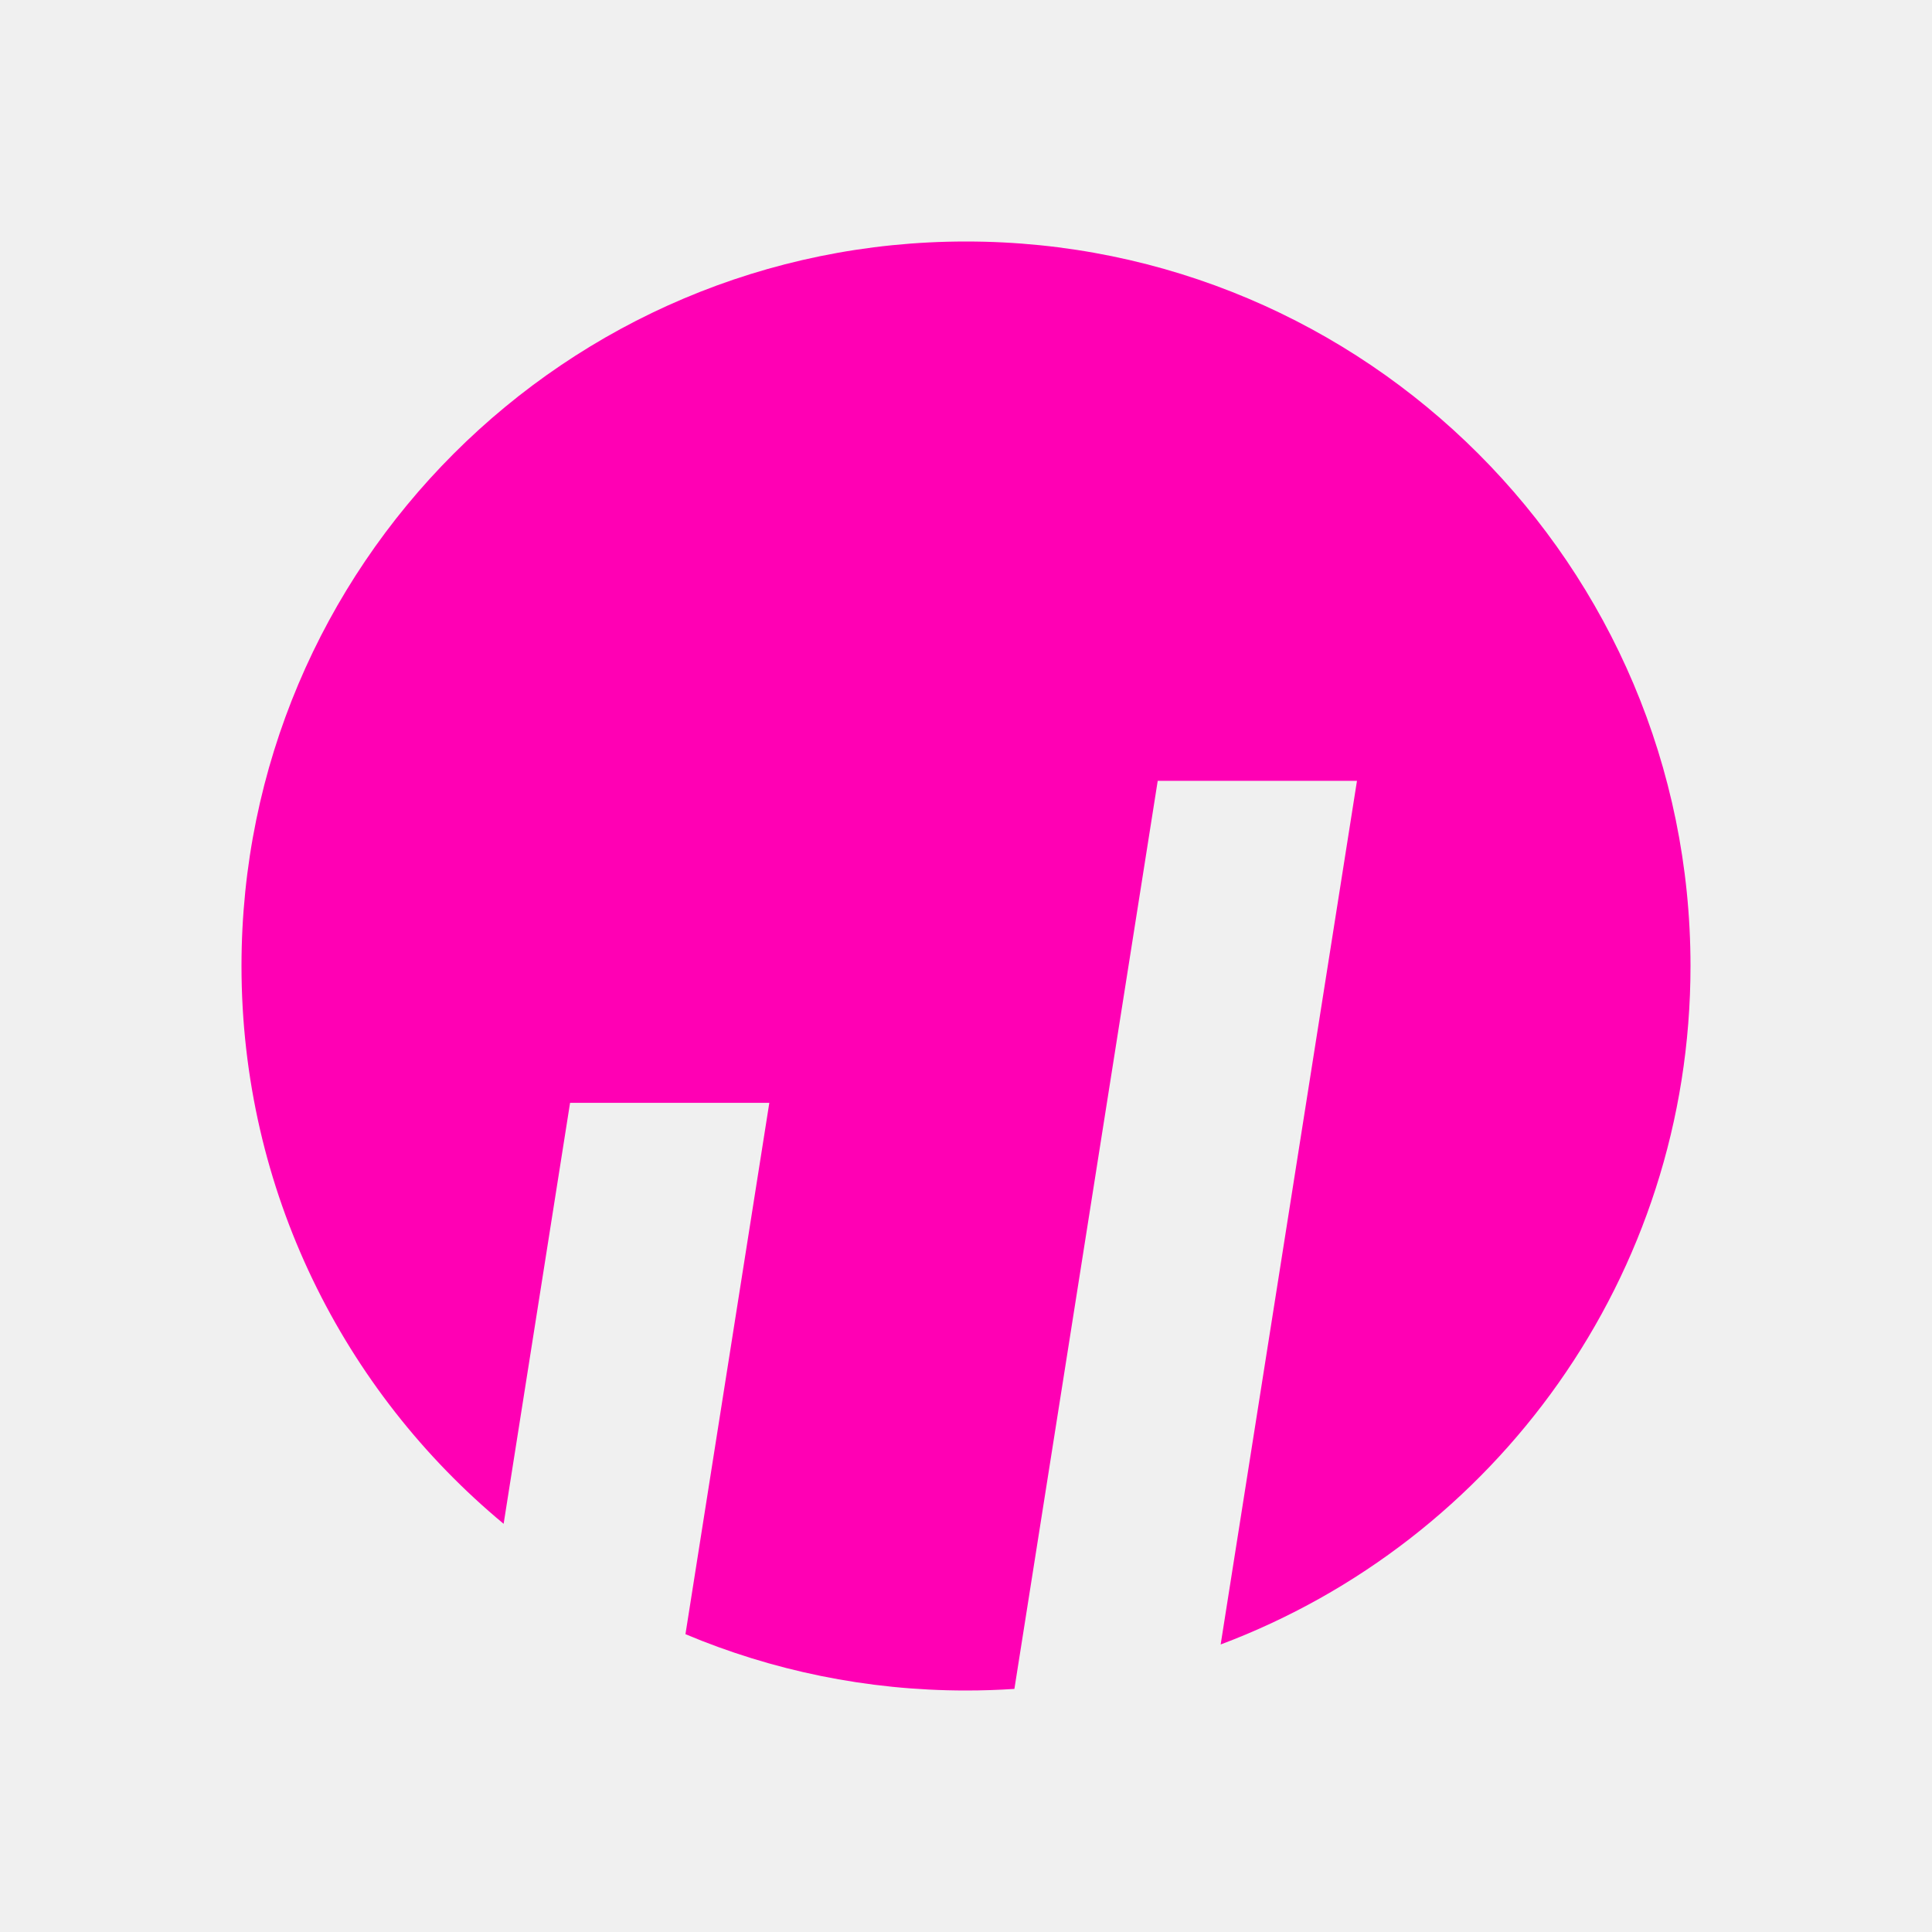
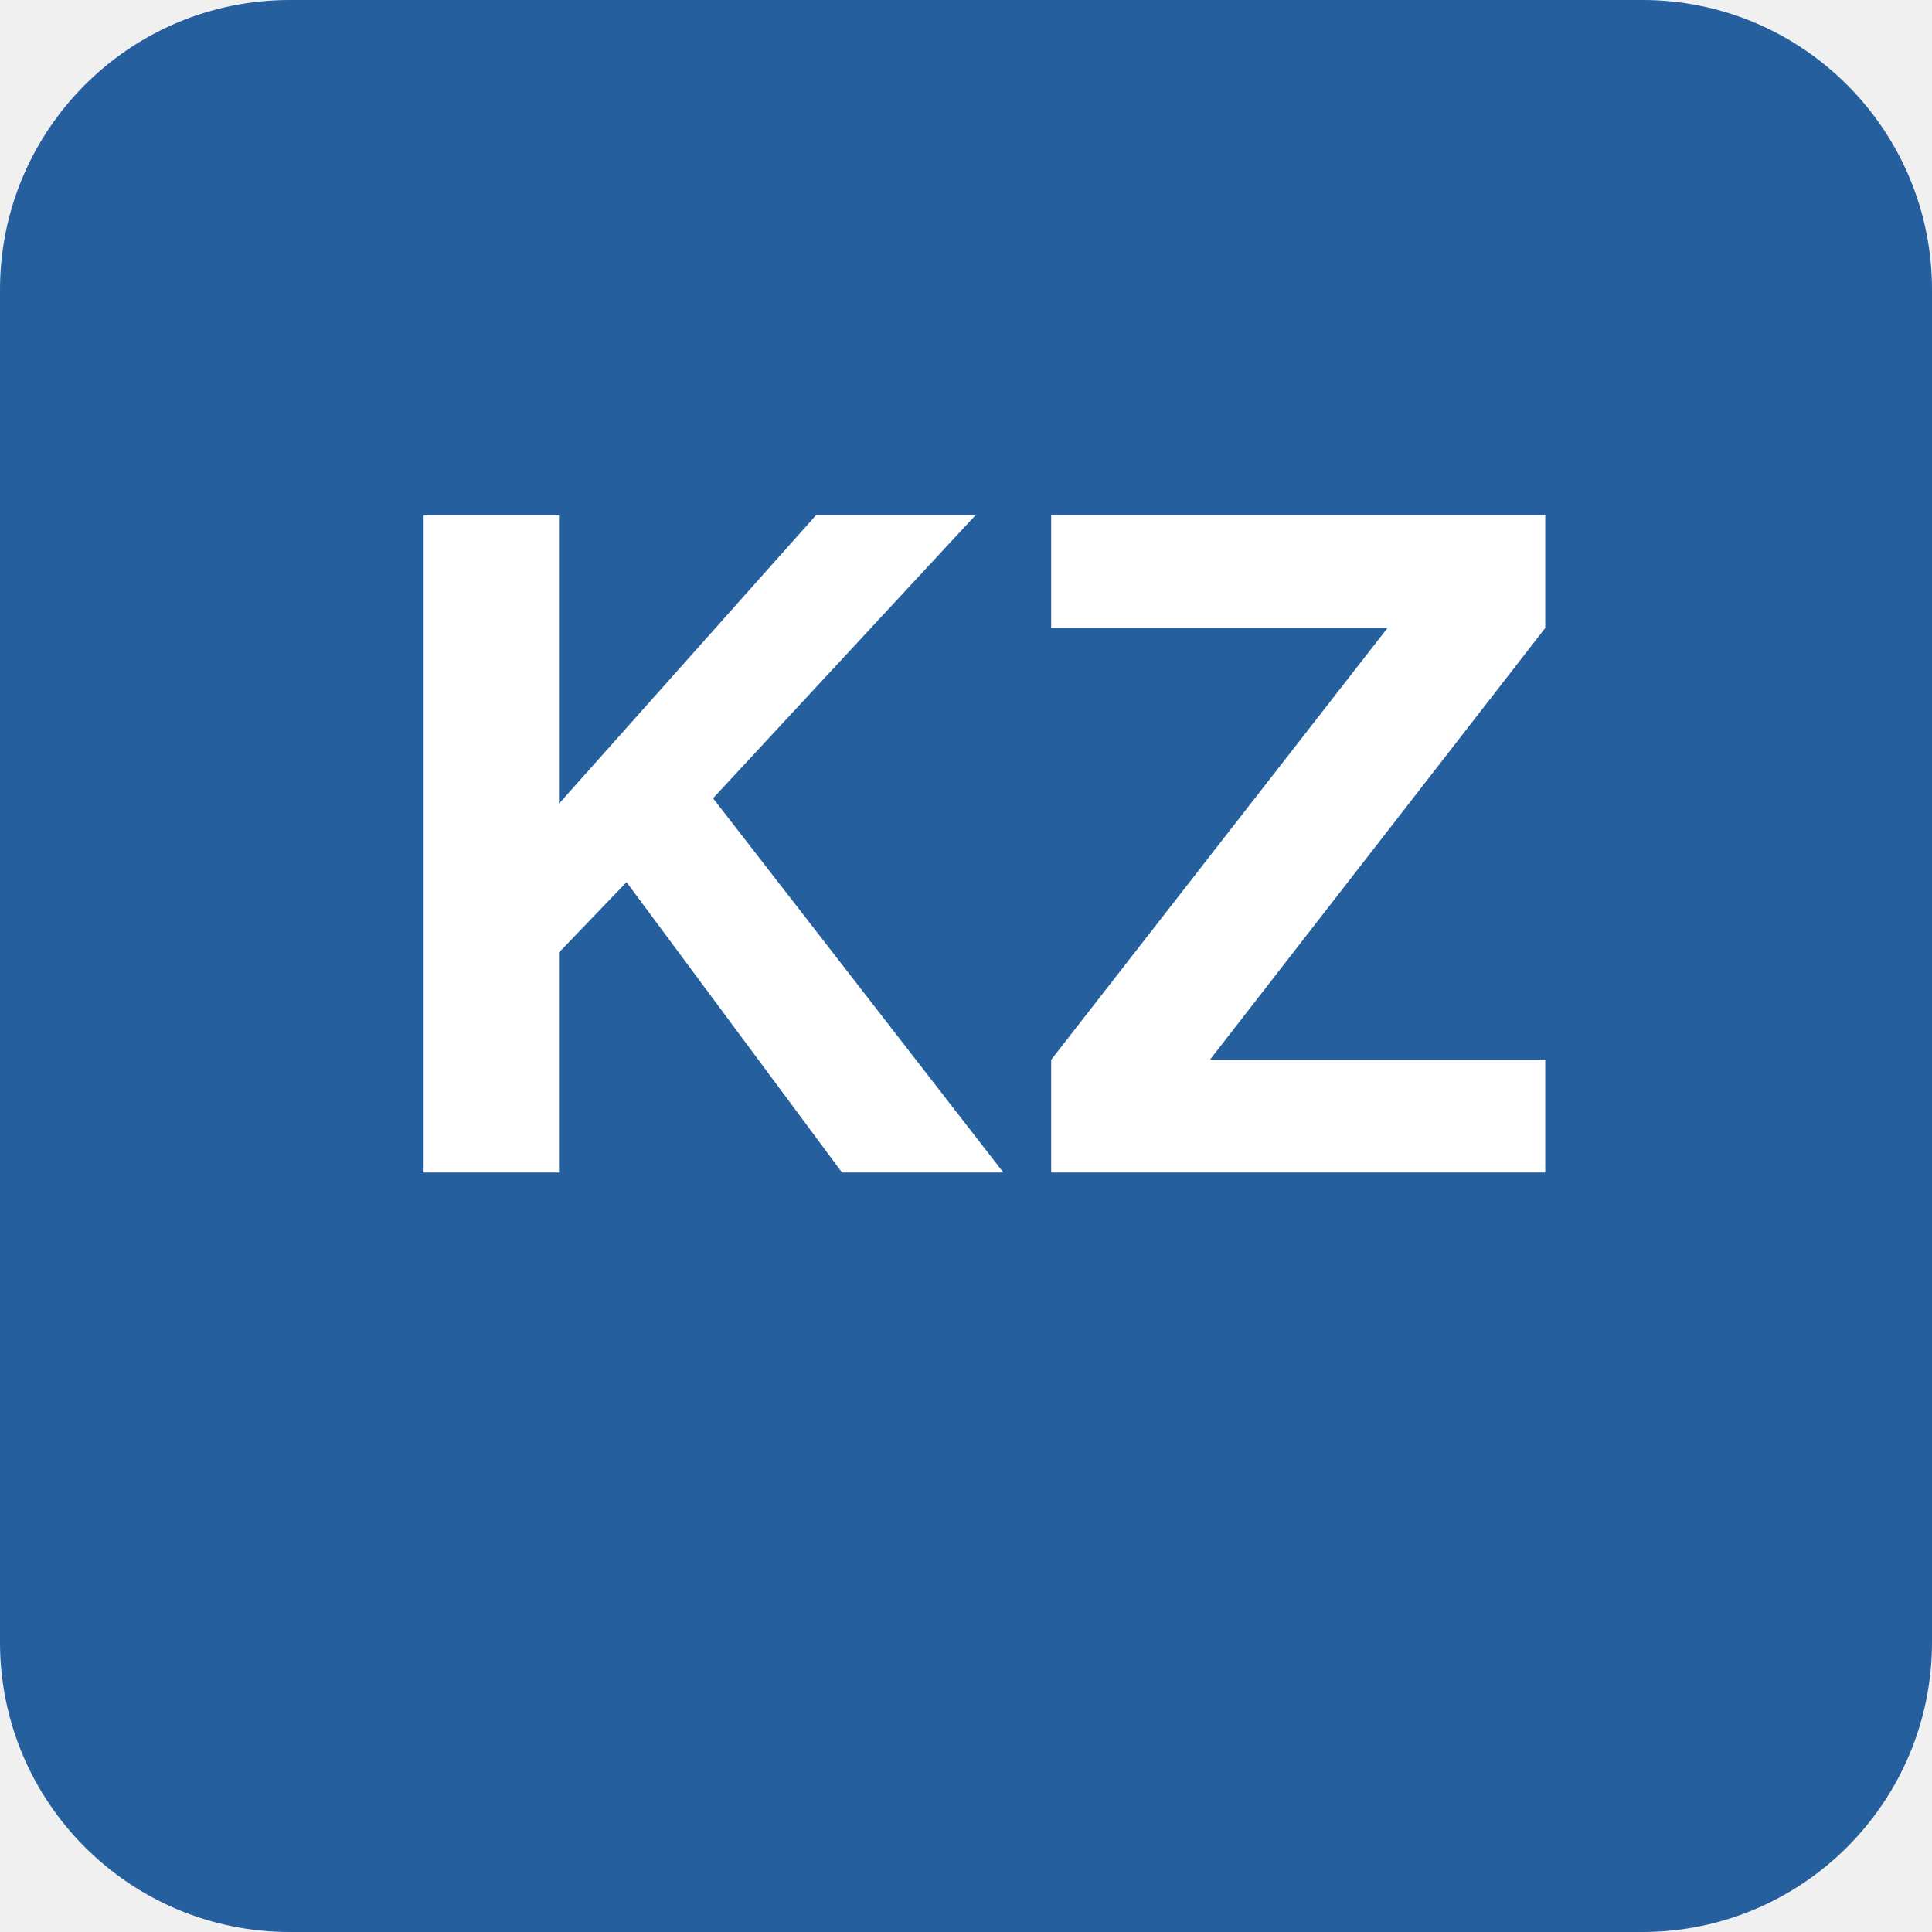
<svg xmlns="http://www.w3.org/2000/svg" width="240" height="240" viewBox="0 0 240 240">
-   <path d="M62.563 189.292C42.669 172.783 30 147.872 30 120c0-49.706 40.294-90 90-90s90 40.294 90 90c0 38.573-24.266 71.478-58.365 84.283L168.568 97h-24.752l-17.804 112.802A91.344 91.344 0 0 1 120 210c-12.356 0-24.13-2.49-34.85-6.996L95.568 137H70.816l-8.253 52.292z" fill="#FF00B4" fill-rule="evenodd" />
+   <rect width="240" height="240" rx="36" fill="#255F9E" />
+   <text x="120" y="120" fill="#fff" font-family="Helvetica, Arial, sans-serif" font-size="112" font-weight="700" text-anchor="middle" dominant-baseline="central">KZ</text>
</svg>
